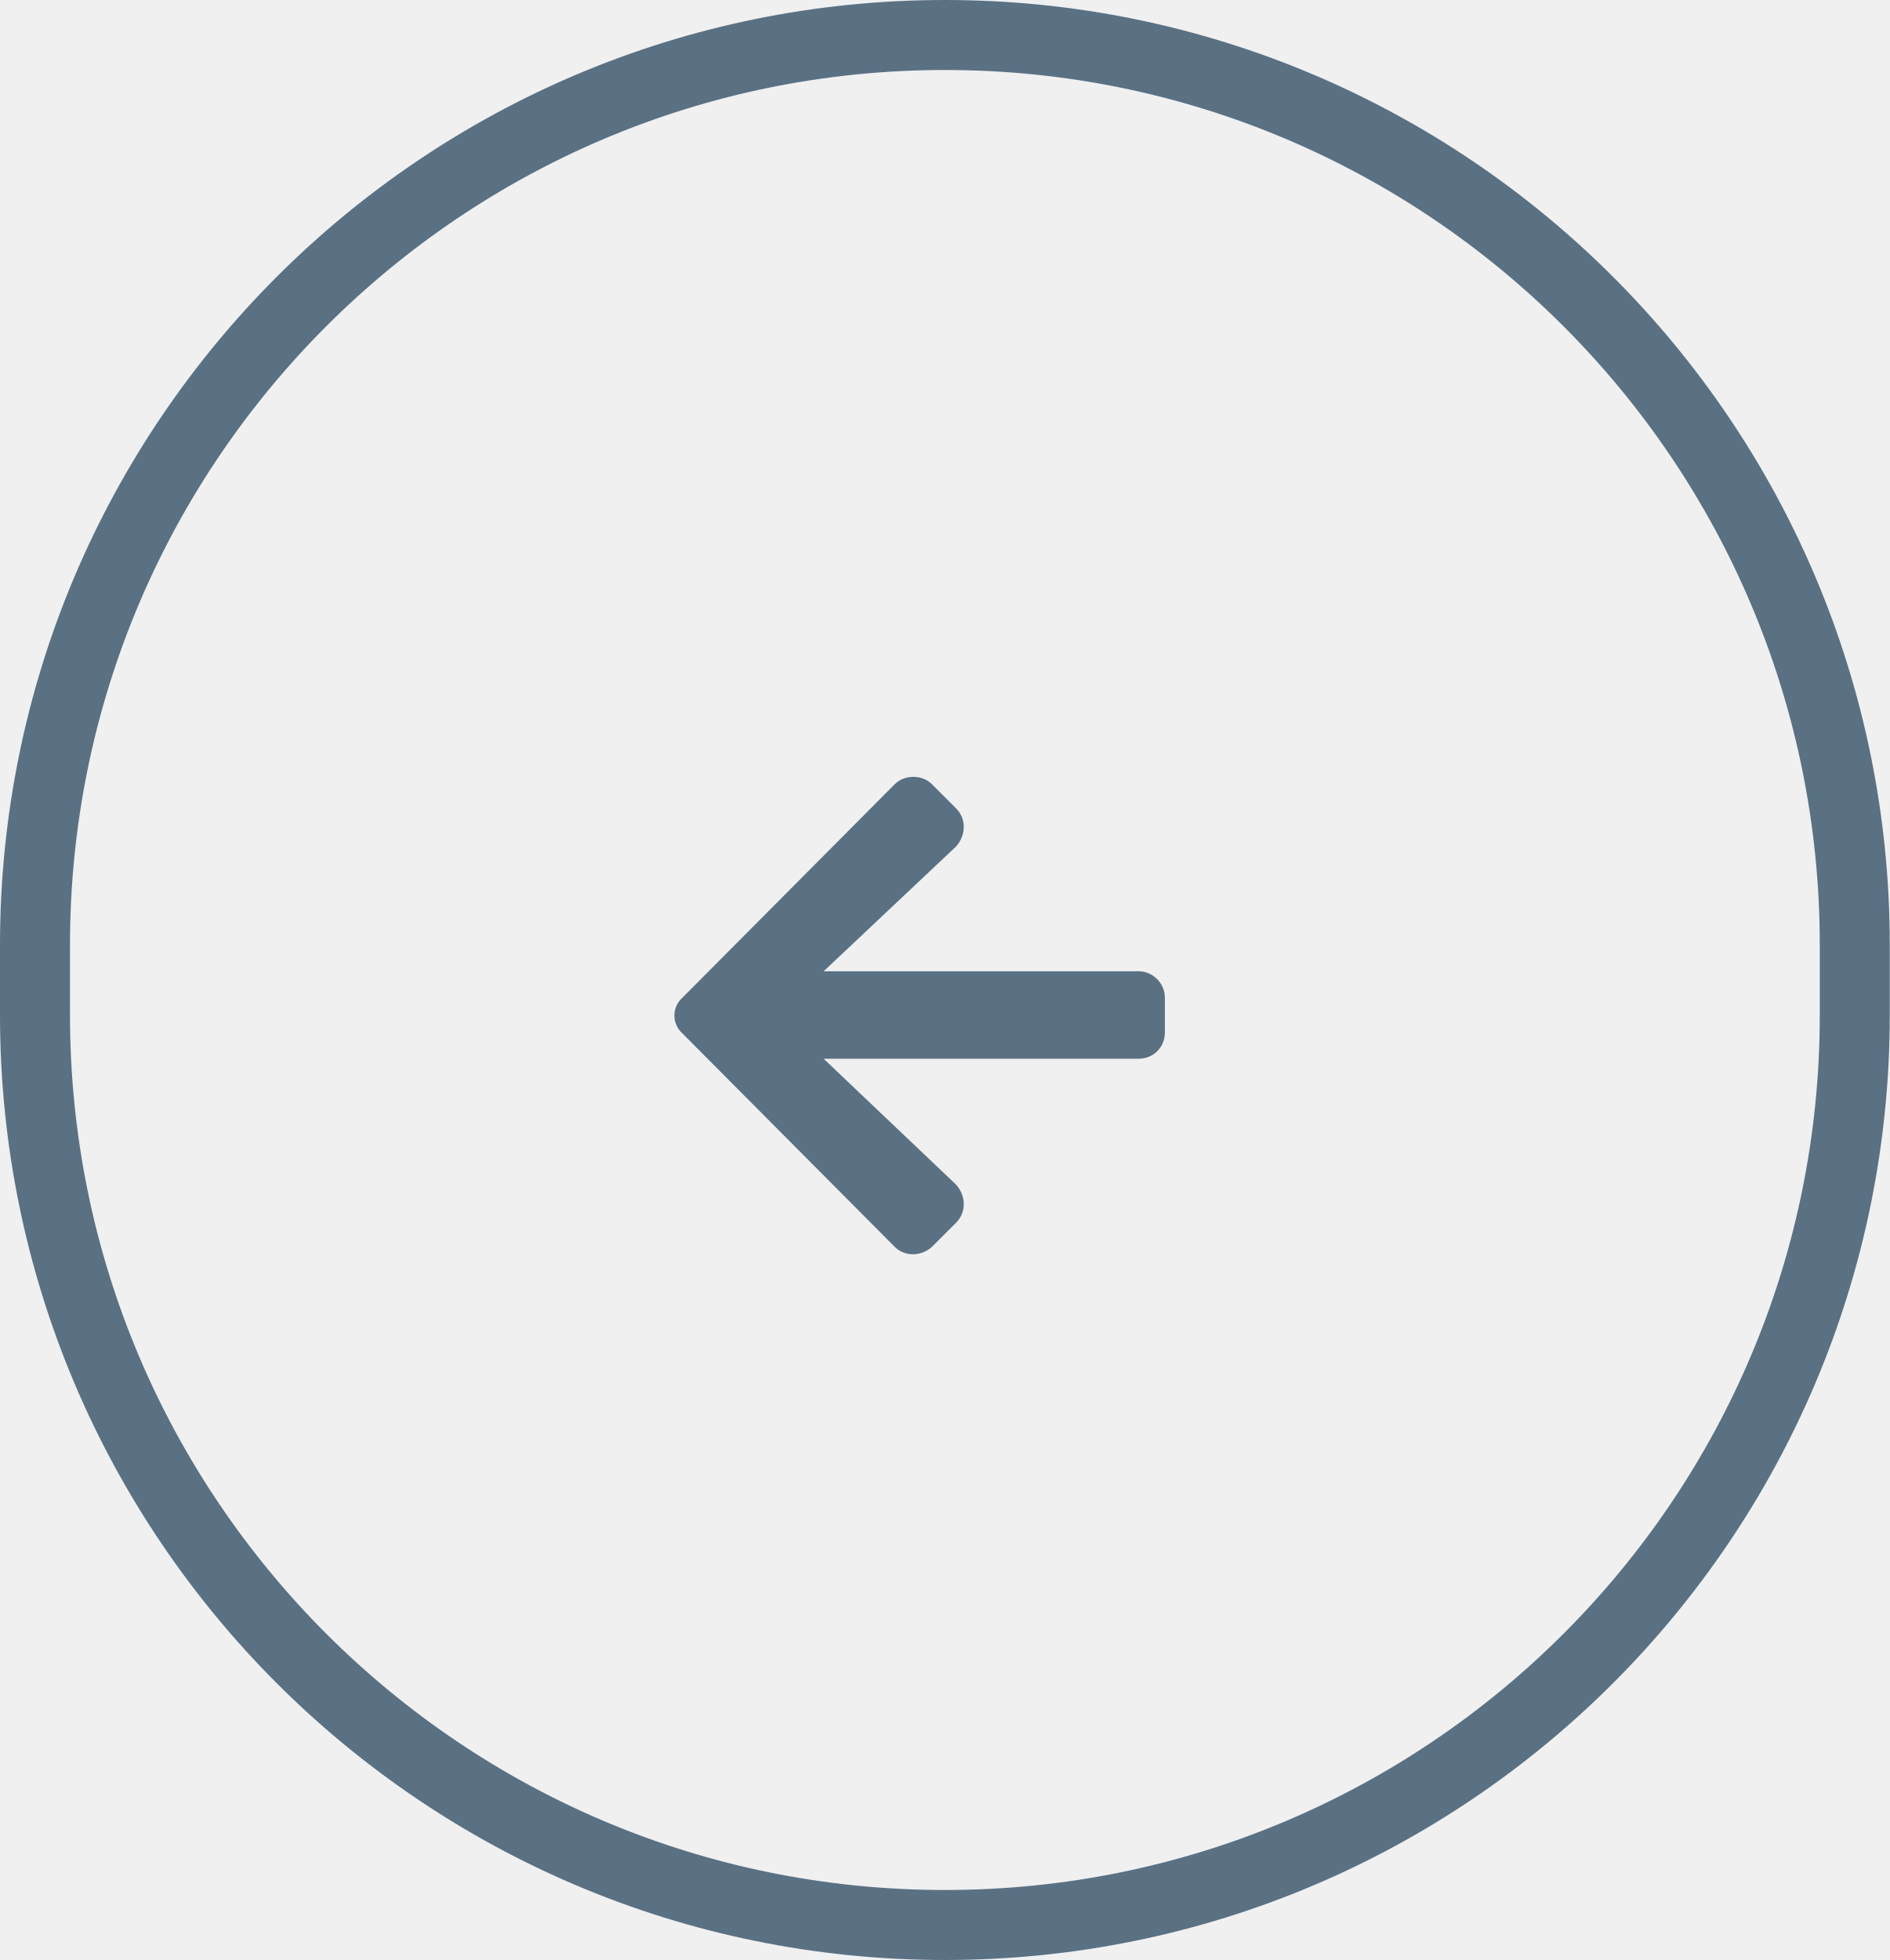
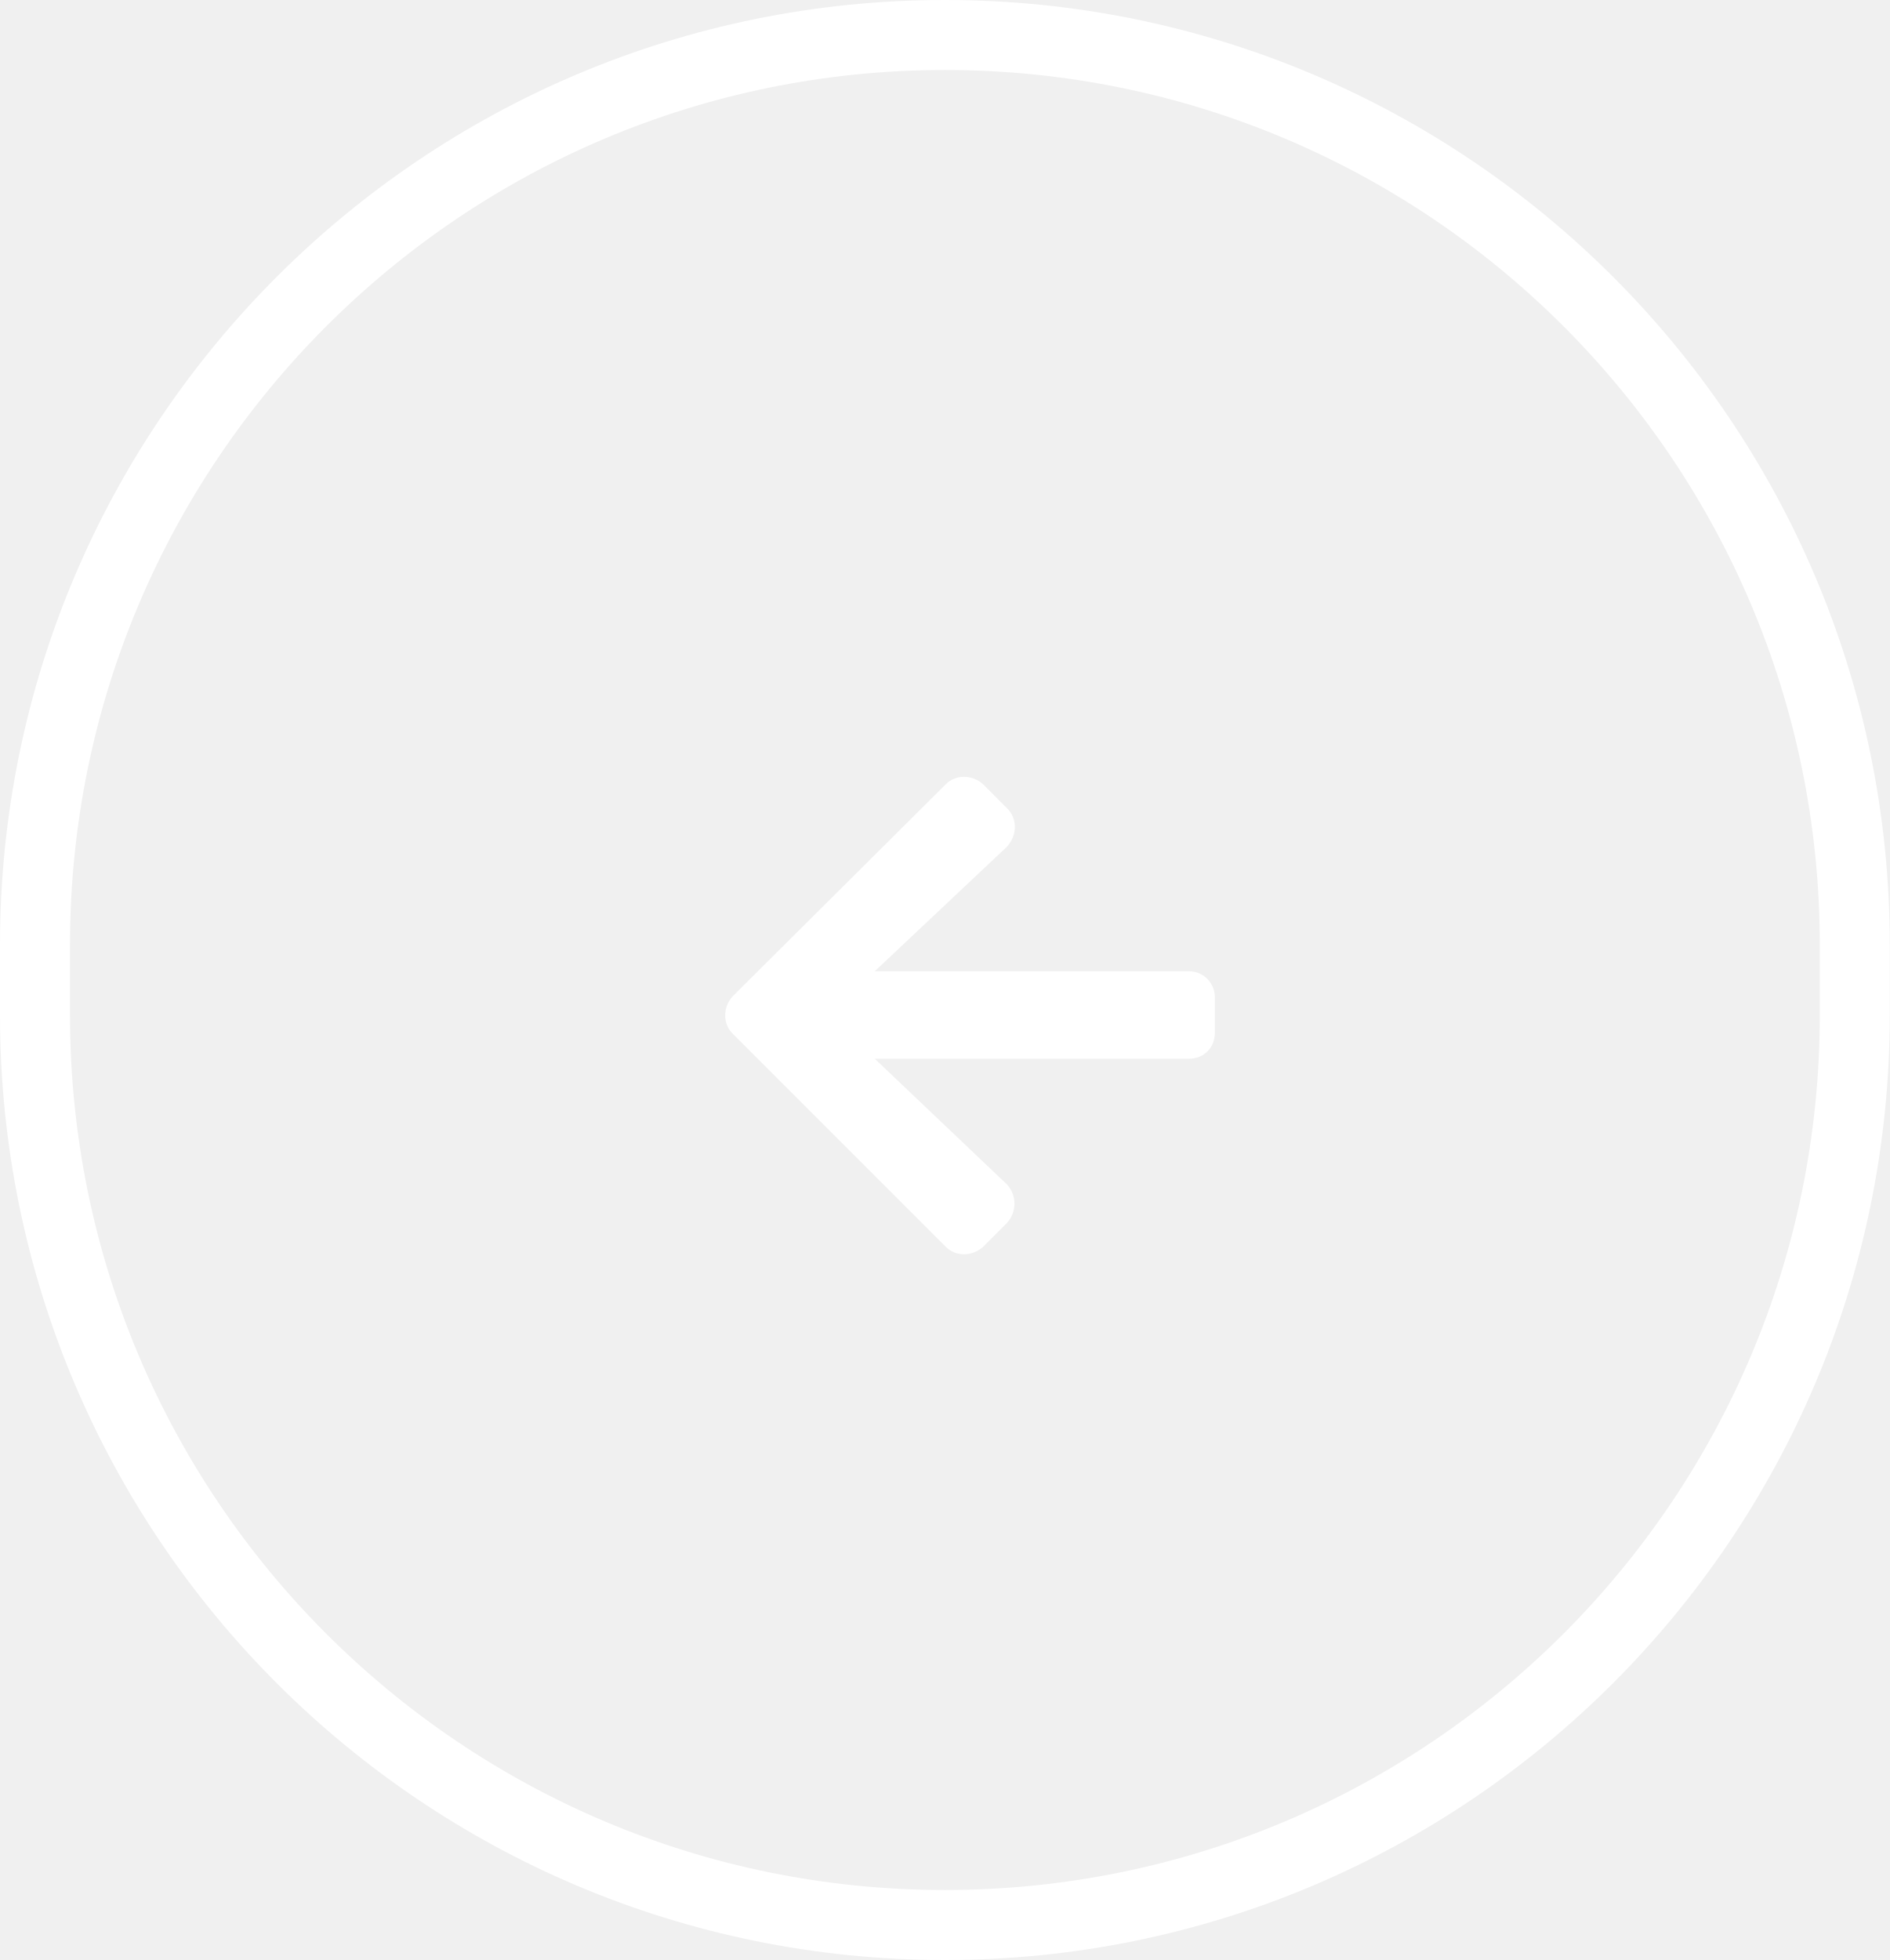
<svg xmlns="http://www.w3.org/2000/svg" width="54" height="56" viewBox="0 0 54 56" fill="none">
-   <rect x="1" y="1" width="52" height="54" rx="26" stroke="#5A7184" stroke-width="2" />
-   <path d="M27.317 34.938C27.63 34.625 27.598 34.156 27.317 33.844L23.536 30.25H32.536C32.942 30.25 33.286 29.938 33.286 29.5V28.5C33.286 28.094 32.942 27.75 32.536 27.75H23.536L27.317 24.188C27.598 23.875 27.63 23.406 27.317 23.094L26.63 22.406C26.348 22.125 25.848 22.125 25.567 22.406L19.505 28.5C19.192 28.781 19.192 29.25 19.505 29.531L25.567 35.625C25.848 35.906 26.317 35.906 26.63 35.625L27.317 34.938Z" fill="#5A7184" />
+   <path d="M1 27C1 12.641 12.641 1 27 1C41.359 1 53 12.641 53 27V29C53 43.359 41.359 55 27 55C12.641 55 1 43.359 1 29V27Z" stroke="white" stroke-width="2" />
+   <path d="M28.777 23.094C29.09 23.406 29.058 23.875 28.777 24.188L24.996 27.75H33.965C34.402 27.75 34.715 28.094 34.715 28.5V29.5C34.715 29.938 34.402 30.25 33.965 30.25H24.996L28.777 33.844C29.058 34.156 29.058 34.625 28.777 34.938L28.09 35.625C27.777 35.906 27.308 35.906 27.027 35.625L20.933 29.531C20.652 29.25 20.652 28.781 20.933 28.469L27.027 22.406C27.308 22.125 27.777 22.125 28.09 22.406L28.777 23.094Z" fill="white" />
</svg>
